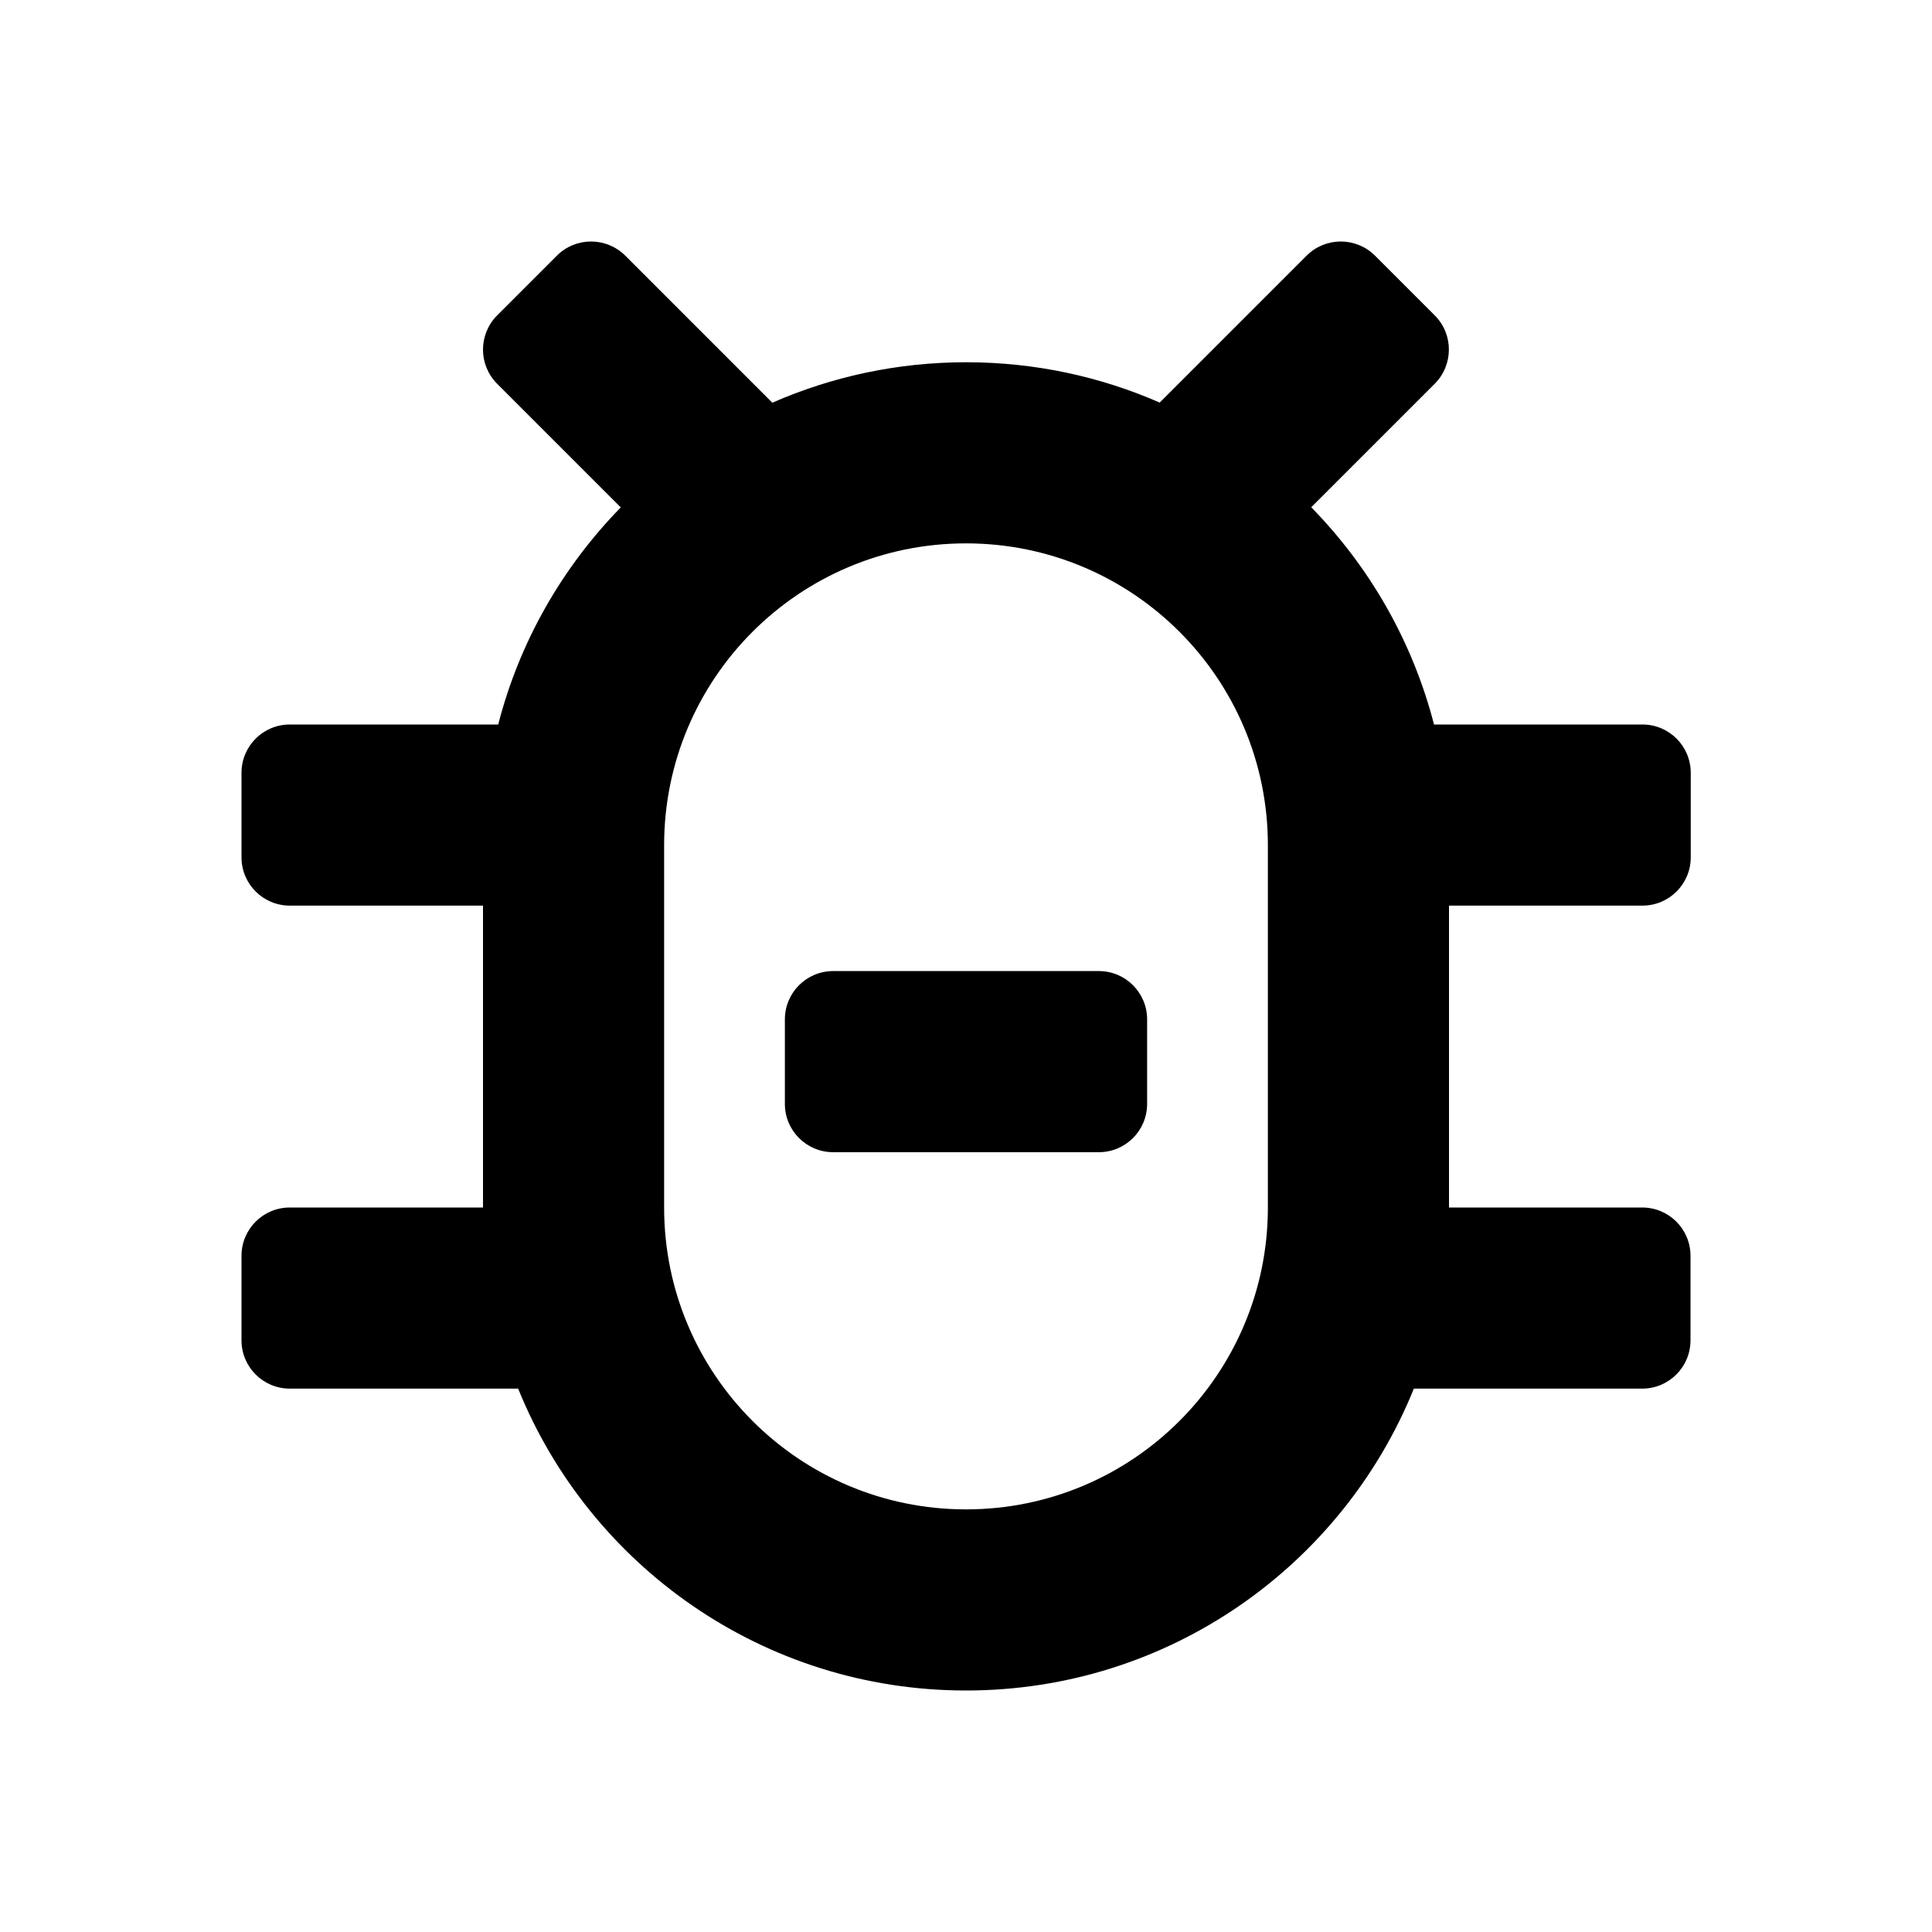
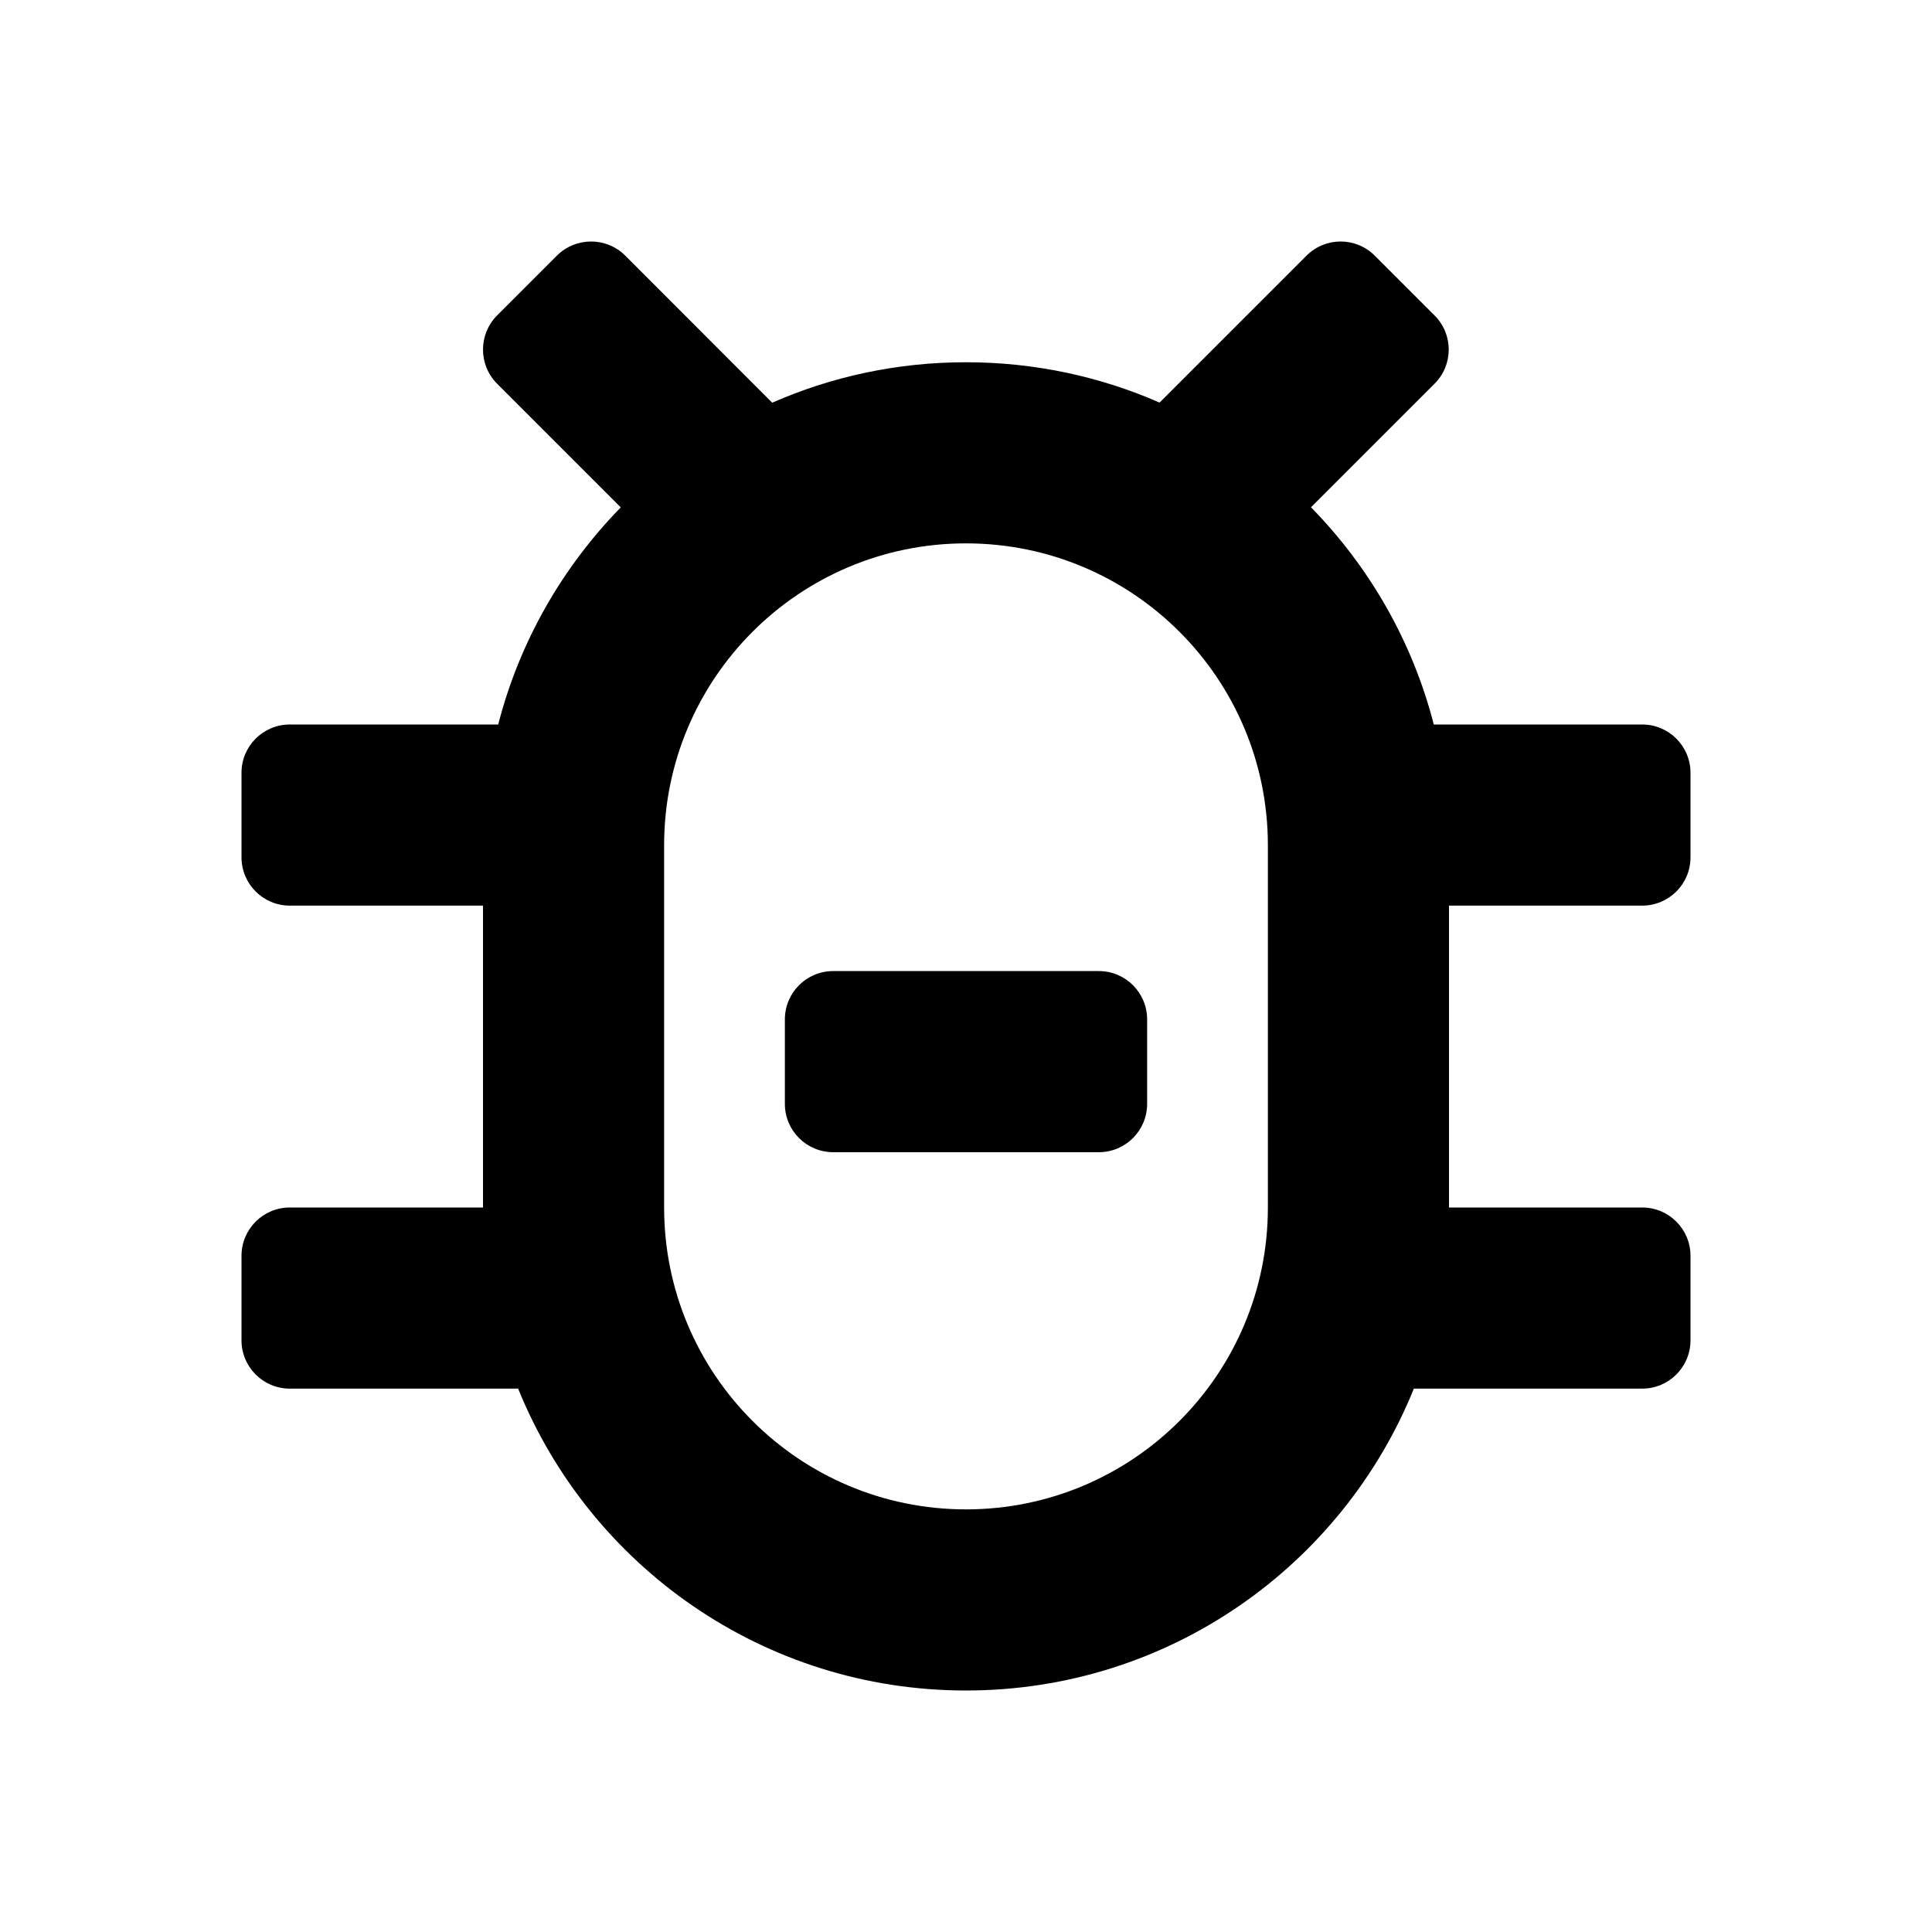
- <svg xmlns="http://www.w3.org/2000/svg" id="Layer_1" data-name="Layer 1" viewBox="0 0 16 16">
-   <defs>
-     <style>
-       .cls-1 {
-         fill-rule: evenodd;
-         stroke-width: 0px;
-       }
-     </style>
-   </defs>
-   <path class="cls-1" d="m9.5,8.442v.7c0,.221-.179.4-.4.4h-2.2c-.221,0-.4-.179-.4-.4v-.7c0-.221.179-.4.4-.4h2.2c.221,0,.4.179.4.4Zm2.5-.942v2.5h1.6c.221,0,.4.179.4.4v.7c0,.221-.179.4-.4.4h-1.891c-.593,1.466-2.03,2.5-3.709,2.5s-3.116-1.034-3.709-2.5h-1.891c-.221,0-.4-.179-.4-.4v-.7c0-.221.179-.4.4-.4h1.6v-2.5h-1.6c-.221,0-.4-.179-.4-.4v-.7c0-.221.179-.4.4-.4h1.726c.177-.689.533-1.305,1.015-1.798l-1.024-1.024c-.156-.156-.156-.409,0-.566l.495-.495c.156-.156.409-.156.566,0l1.218,1.218c.491-.215,1.034-.335,1.605-.335.57,0,1.112.119,1.603.334l1.217-1.217c.156-.156.409-.156.566,0l.495.495c.156.156.156.409,0,.566l-1.023,1.023c.483.493.839,1.11,1.017,1.799h1.726c.221,0,.4.179.4.4v.7c0,.221-.179.4-.4.4h-1.6Zm-1.5-.5c0-1.381-1.119-2.5-2.5-2.5s-2.5,1.119-2.5,2.5v3c0,1.381,1.119,2.5,2.5,2.5s2.5-1.119,2.5-2.5v-3Z" />
+ <svg xmlns="http://www.w3.org/2000/svg" width="16" height="16" viewBox="0 0 16 16" fill="none">
+   <path d="M6.9 8.042C6.679 8.042 6.5 8.221 6.5 8.442V9.142C6.5 9.363 6.679 9.542 6.9 9.542H9.1C9.321 9.542 9.5 9.363 9.5 9.142V8.442C9.5 8.221 9.321 8.042 9.1 8.042H6.9Z" fill="black" />
+   <path fill-rule="evenodd" clip-rule="evenodd" d="M4.117 3.178C3.961 3.022 3.961 2.768 4.117 2.612L4.612 2.117C4.768 1.961 5.022 1.961 5.178 2.117L6.395 3.335C6.887 3.119 7.429 3 8 3C8.57 3 9.112 3.119 9.603 3.334L10.82 2.117C10.976 1.961 11.229 1.961 11.385 2.117L11.88 2.612C12.037 2.768 12.037 3.022 11.88 3.178L10.857 4.201C11.34 4.694 11.697 5.311 11.874 6H13.6C13.821 6 14 6.179 14 6.4V7.1C14 7.321 13.821 7.5 13.6 7.5H12V10H13.6C13.821 10 14 10.179 14 10.4V11.1C14 11.321 13.821 11.5 13.6 11.5H11.709C11.116 12.966 9.679 14 8 14C6.321 14 4.884 12.966 4.291 11.5H2.4C2.179 11.5 2 11.321 2 11.1V10.4C2 10.179 2.179 10 2.4 10H4V7.5H2.4C2.179 7.5 2 7.321 2 7.1V6.4C2 6.179 2.179 6 2.4 6H4.126C4.303 5.311 4.659 4.695 5.141 4.202L4.117 3.178ZM5.5 7C5.5 5.619 6.619 4.5 8 4.5C9.381 4.5 10.5 5.619 10.5 7V10C10.5 11.381 9.381 12.5 8 12.5C6.619 12.5 5.5 11.381 5.5 10V7Z" fill="black" />
</svg>
